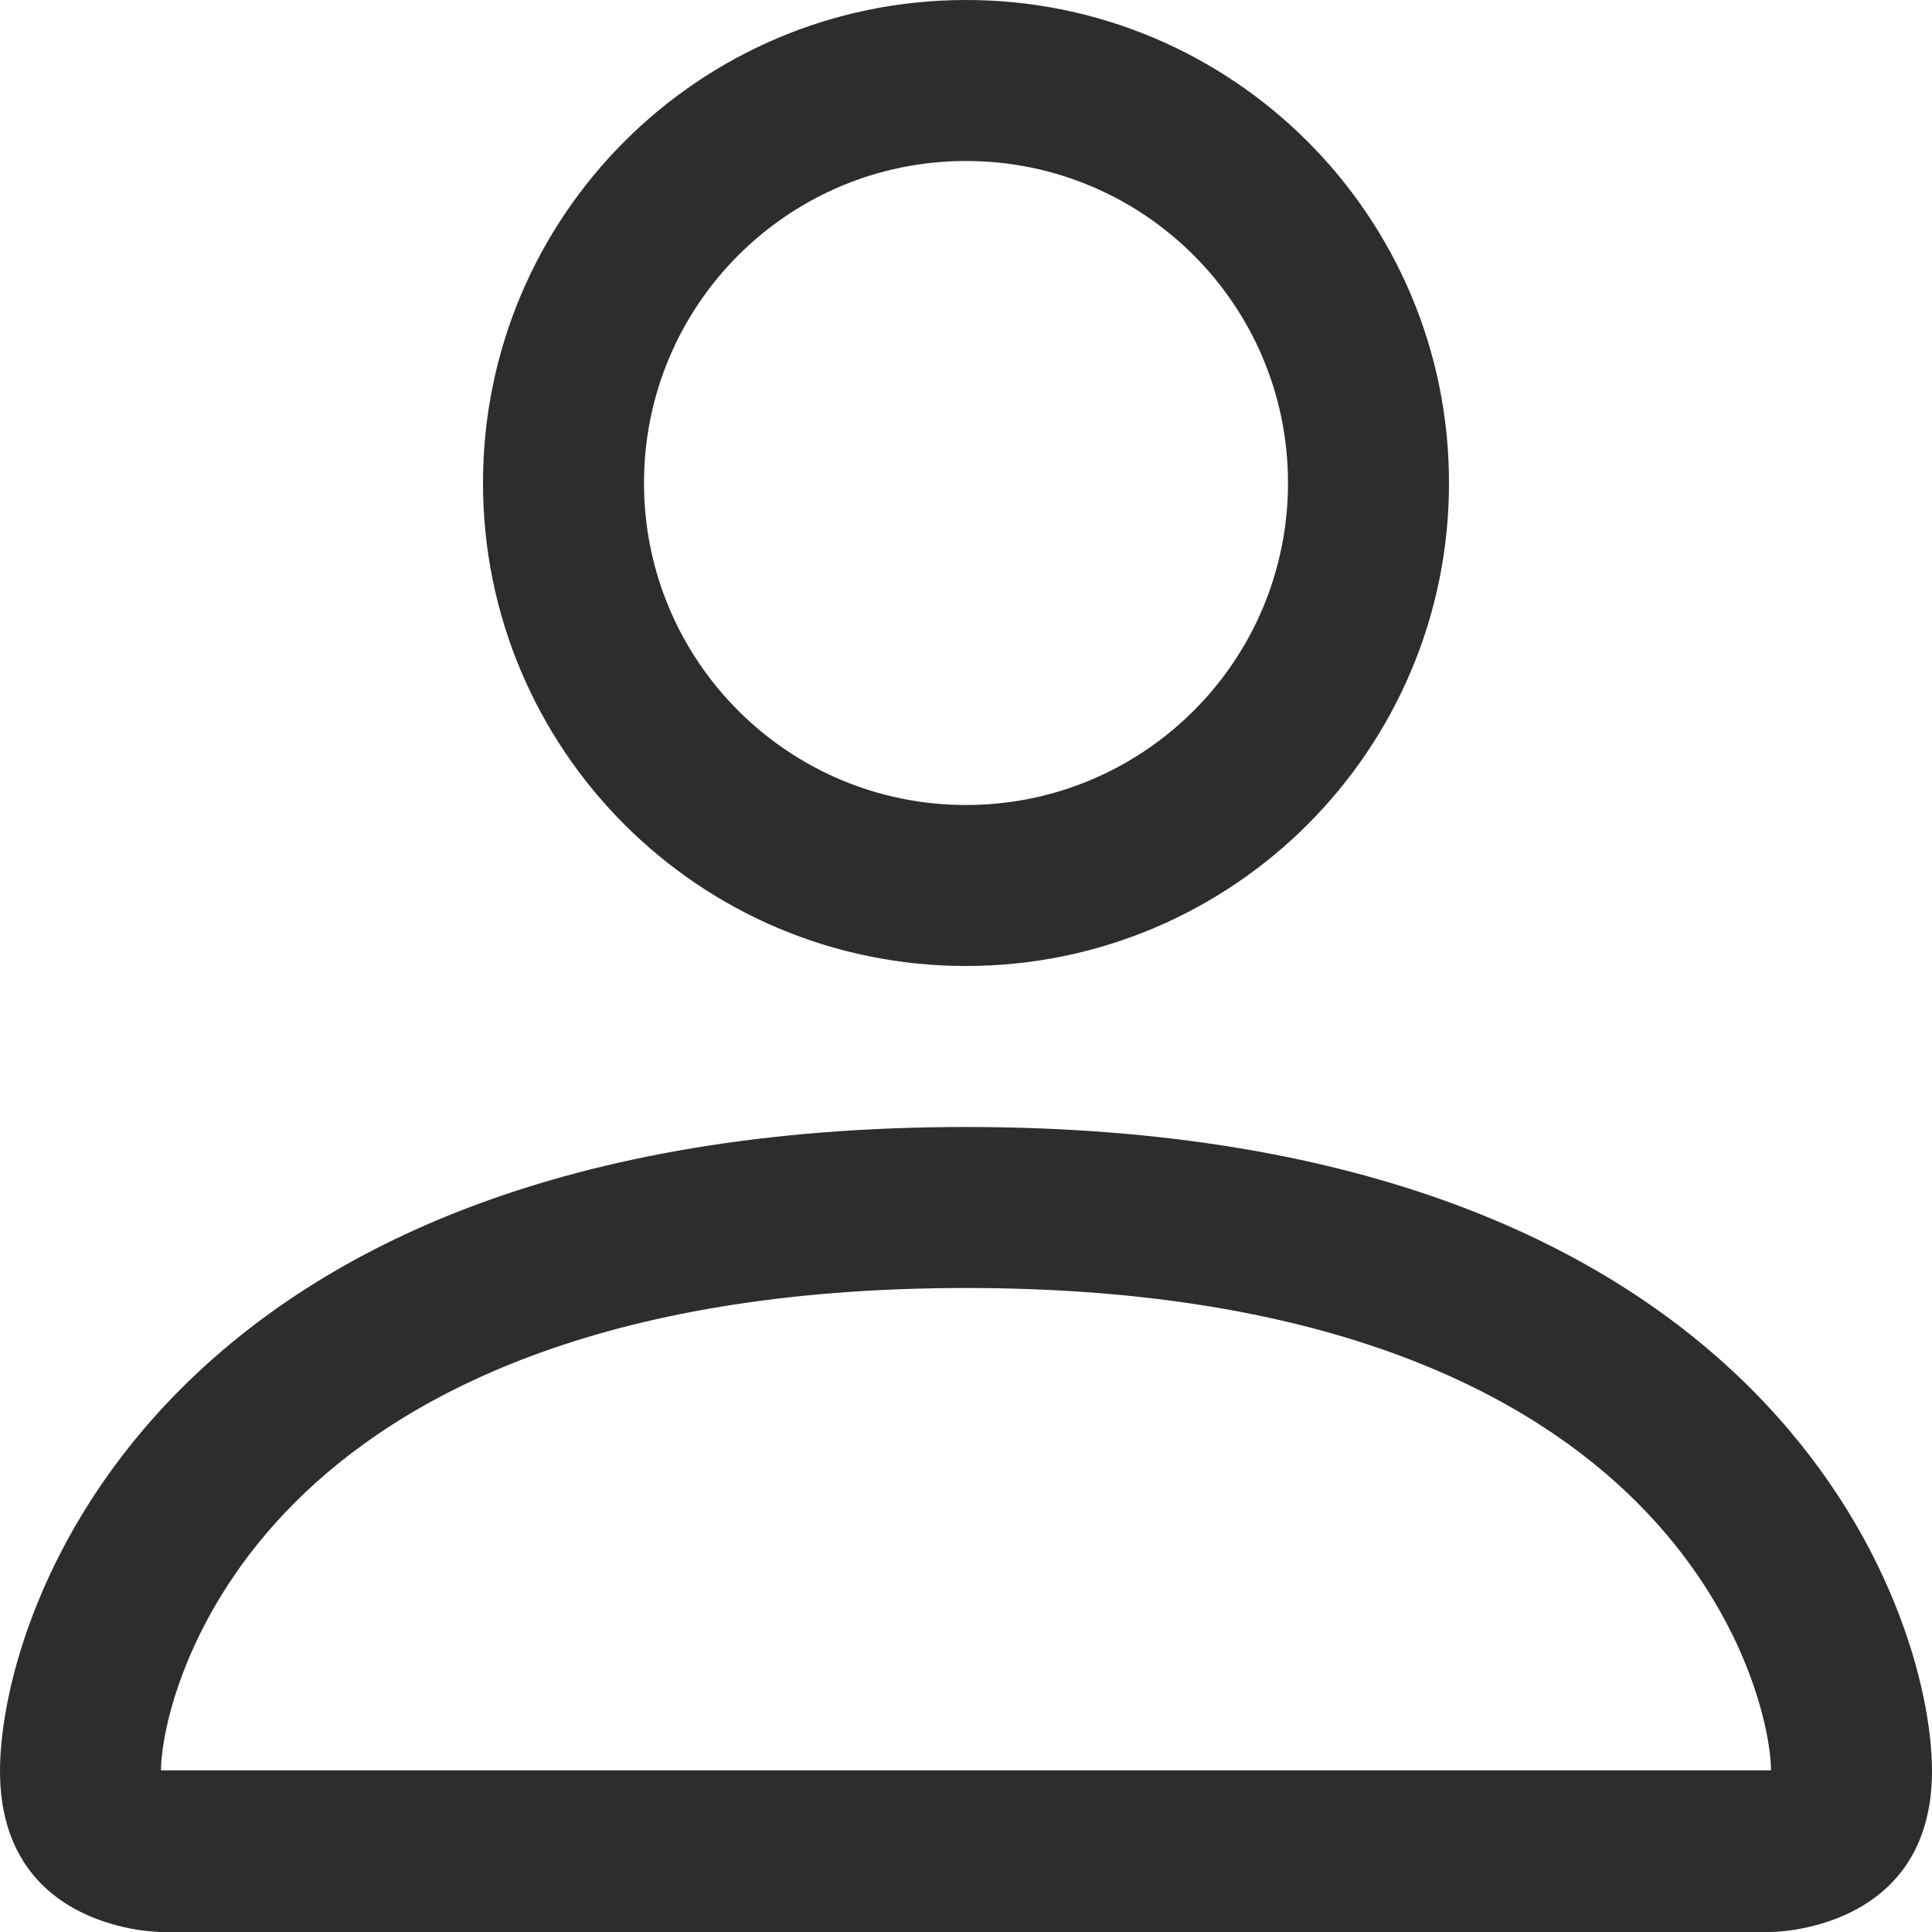
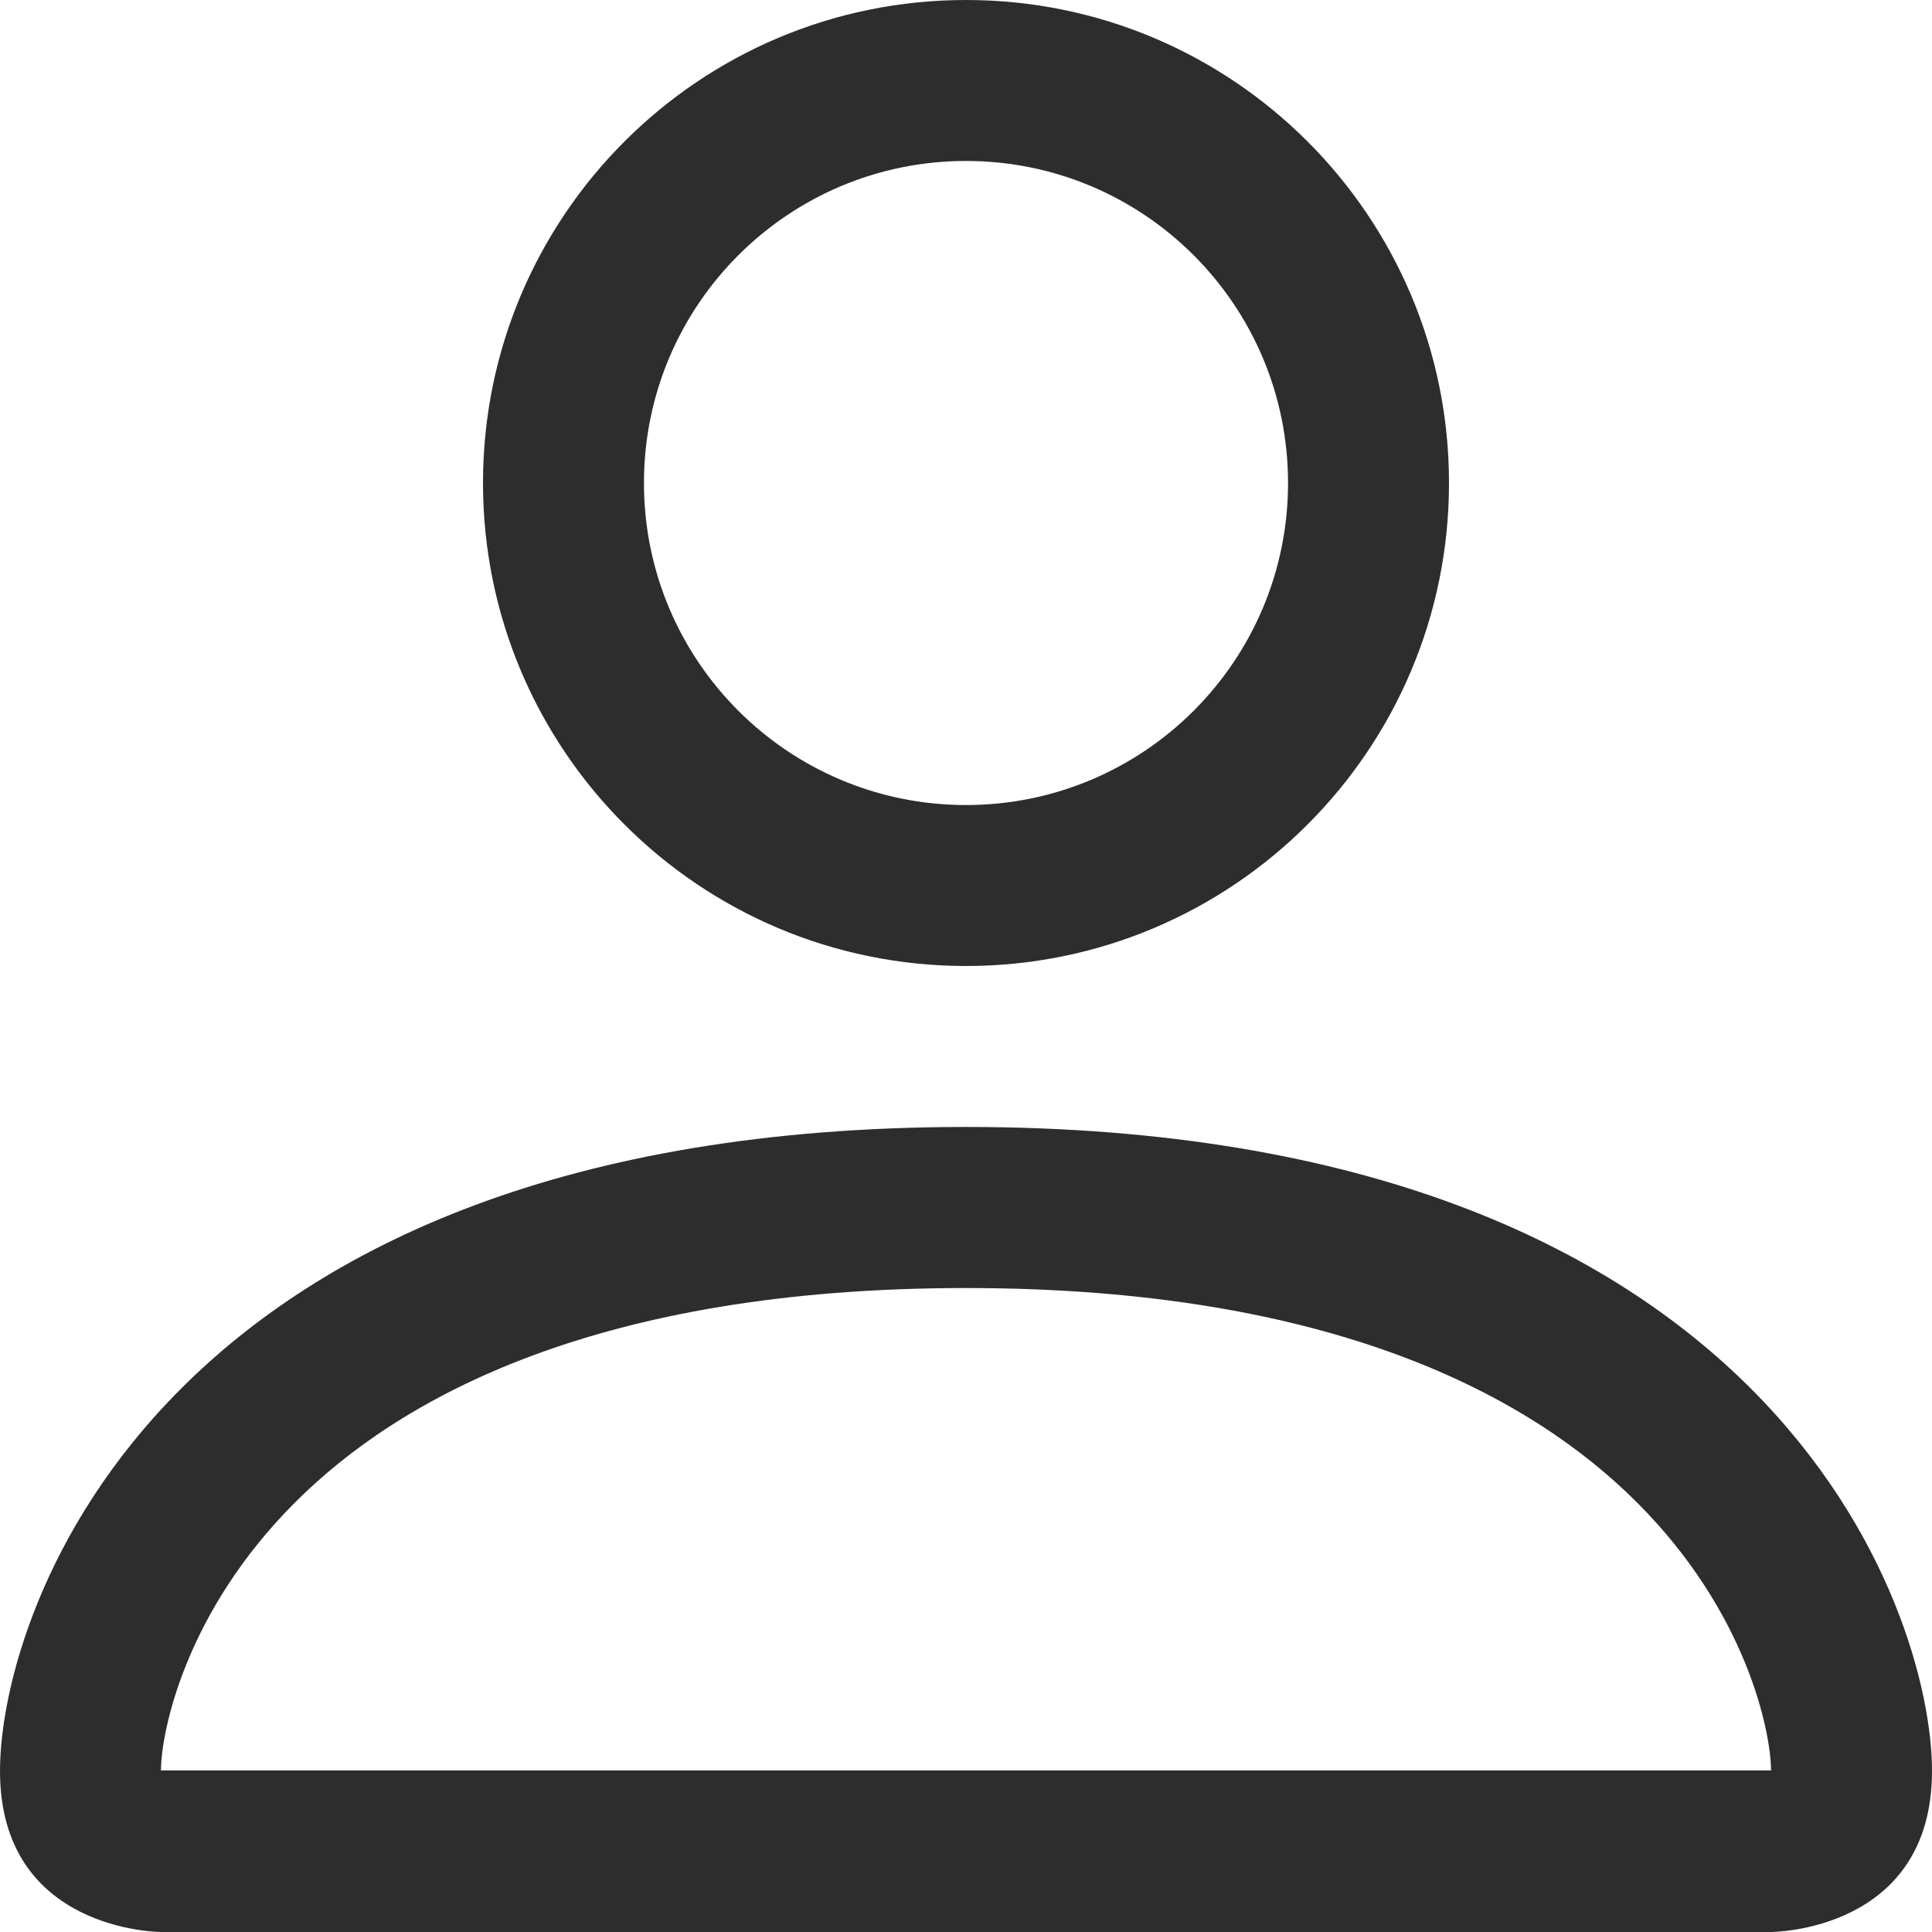
- <svg xmlns="http://www.w3.org/2000/svg" width="12" height="12" viewBox="0 0 12 12" fill="none">
-   <path fill-rule="evenodd" clip-rule="evenodd" d="M8 3C8 4.105 7.105 5 6 5C4.895 5 4 4.105 4 3C4 1.895 4.895 1 6 1C7.105 1 8 1.895 8 3ZM6 6C7.657 6 9 4.657 9 3C9 1.343 7.657 0 6 0C4.343 0 3 1.343 3 3C3 4.657 4.343 6 6 6ZM12 11C12 12 11 12 11 12H1C1 12 0 12 0 11C0 10 1 7 6 7C11 7 12 10 12 11ZM11 10.996C10.999 10.75 10.846 10.01 10.168 9.332C9.516 8.68 8.289 8 6 8C3.711 8 2.484 8.68 1.832 9.332C1.154 10.01 1.001 10.75 1 10.996H11Z" fill="#2D2D2D" />
+ <svg xmlns="http://www.w3.org/2000/svg" width="16" height="16" viewBox="0 0 16 16" fill="none">
+   <path fill-rule="evenodd" clip-rule="evenodd" d="M10.667 4C10.667 5.473 9.473 6.667 8 6.667C6.527 6.667 5.333 5.473 5.333 4C5.333 2.527 6.527 1.333 8 1.333C9.473 1.333 10.667 2.527 10.667 4ZM8 8C10.209 8 12 6.209 12 4C12 1.791 10.209 0 8 0C5.791 0 4 1.791 4 4C4 6.209 5.791 8 8 8ZM16 14.667C16 16 14.667 16 14.667 16H1.333C1.333 16 0 16 0 14.667C0 13.333 1.333 9.333 8 9.333C14.667 9.333 16 13.333 16 14.667ZM14.667 14.662C14.665 14.333 14.462 13.347 13.557 12.443C12.688 11.573 11.052 10.667 8 10.667C4.948 10.667 3.312 11.573 2.443 12.443C1.538 13.347 1.335 14.333 1.333 14.662H14.667Z" fill="#2D2D2D" />
</svg>
